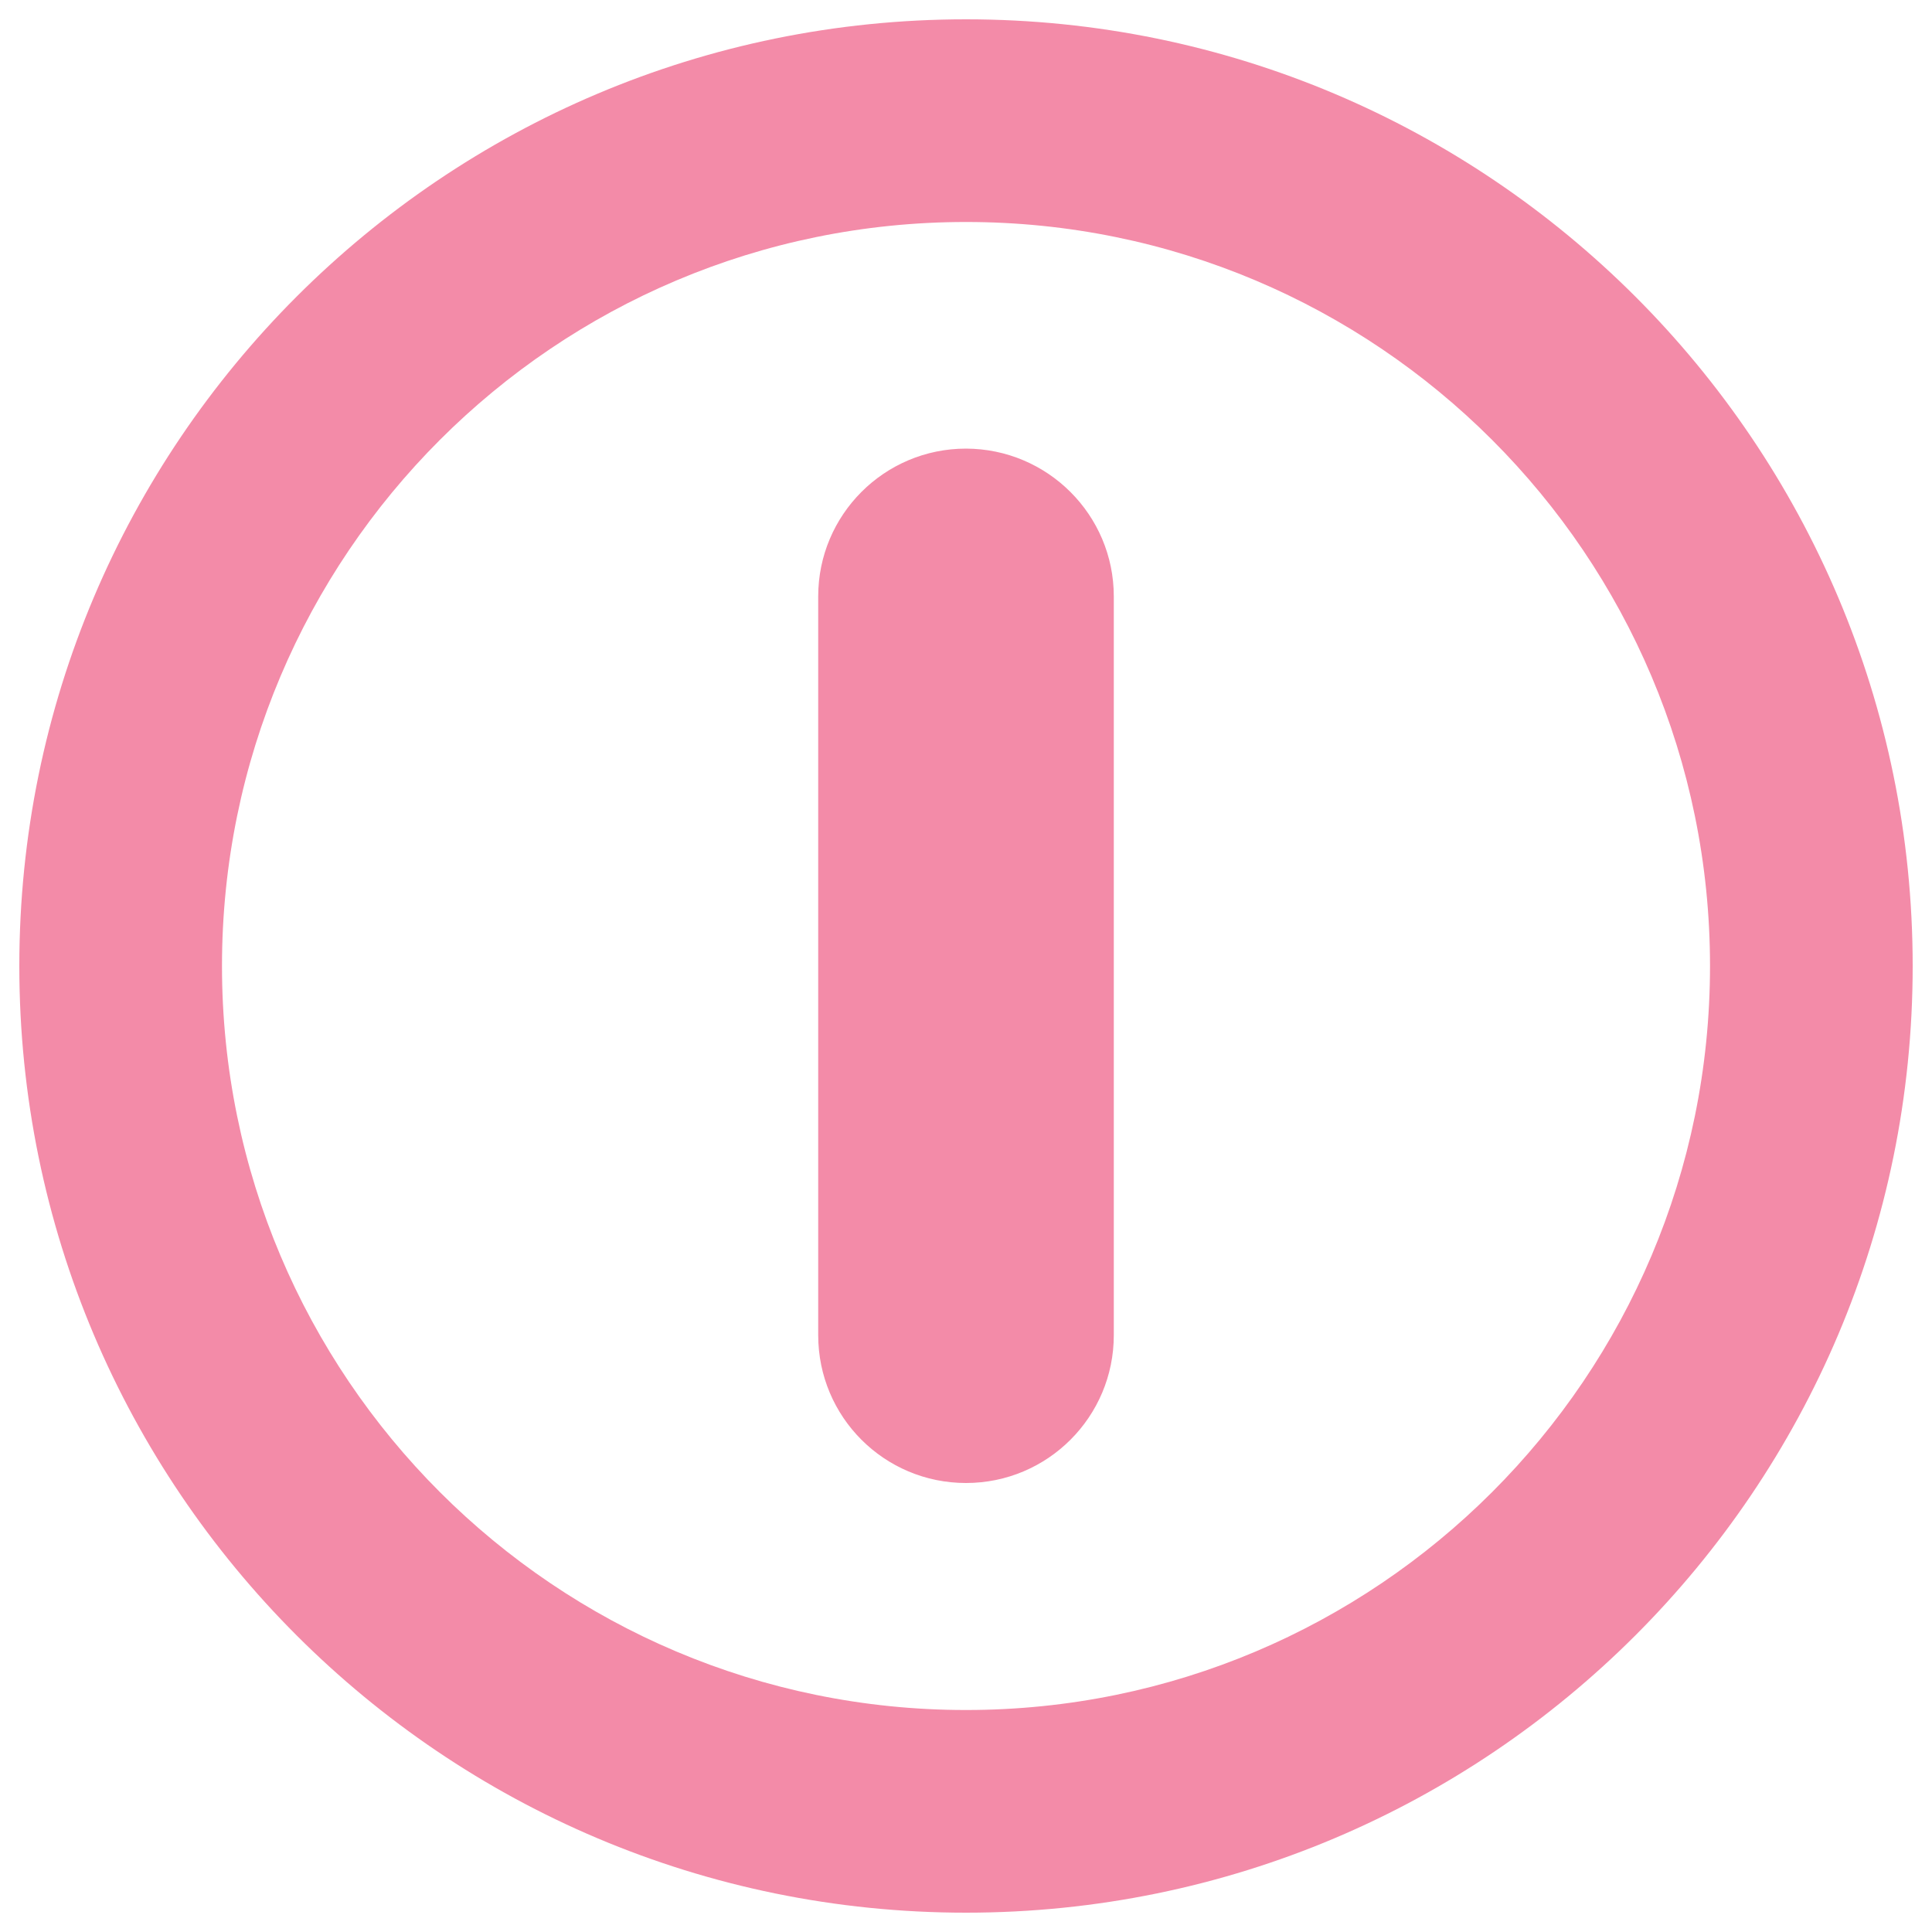
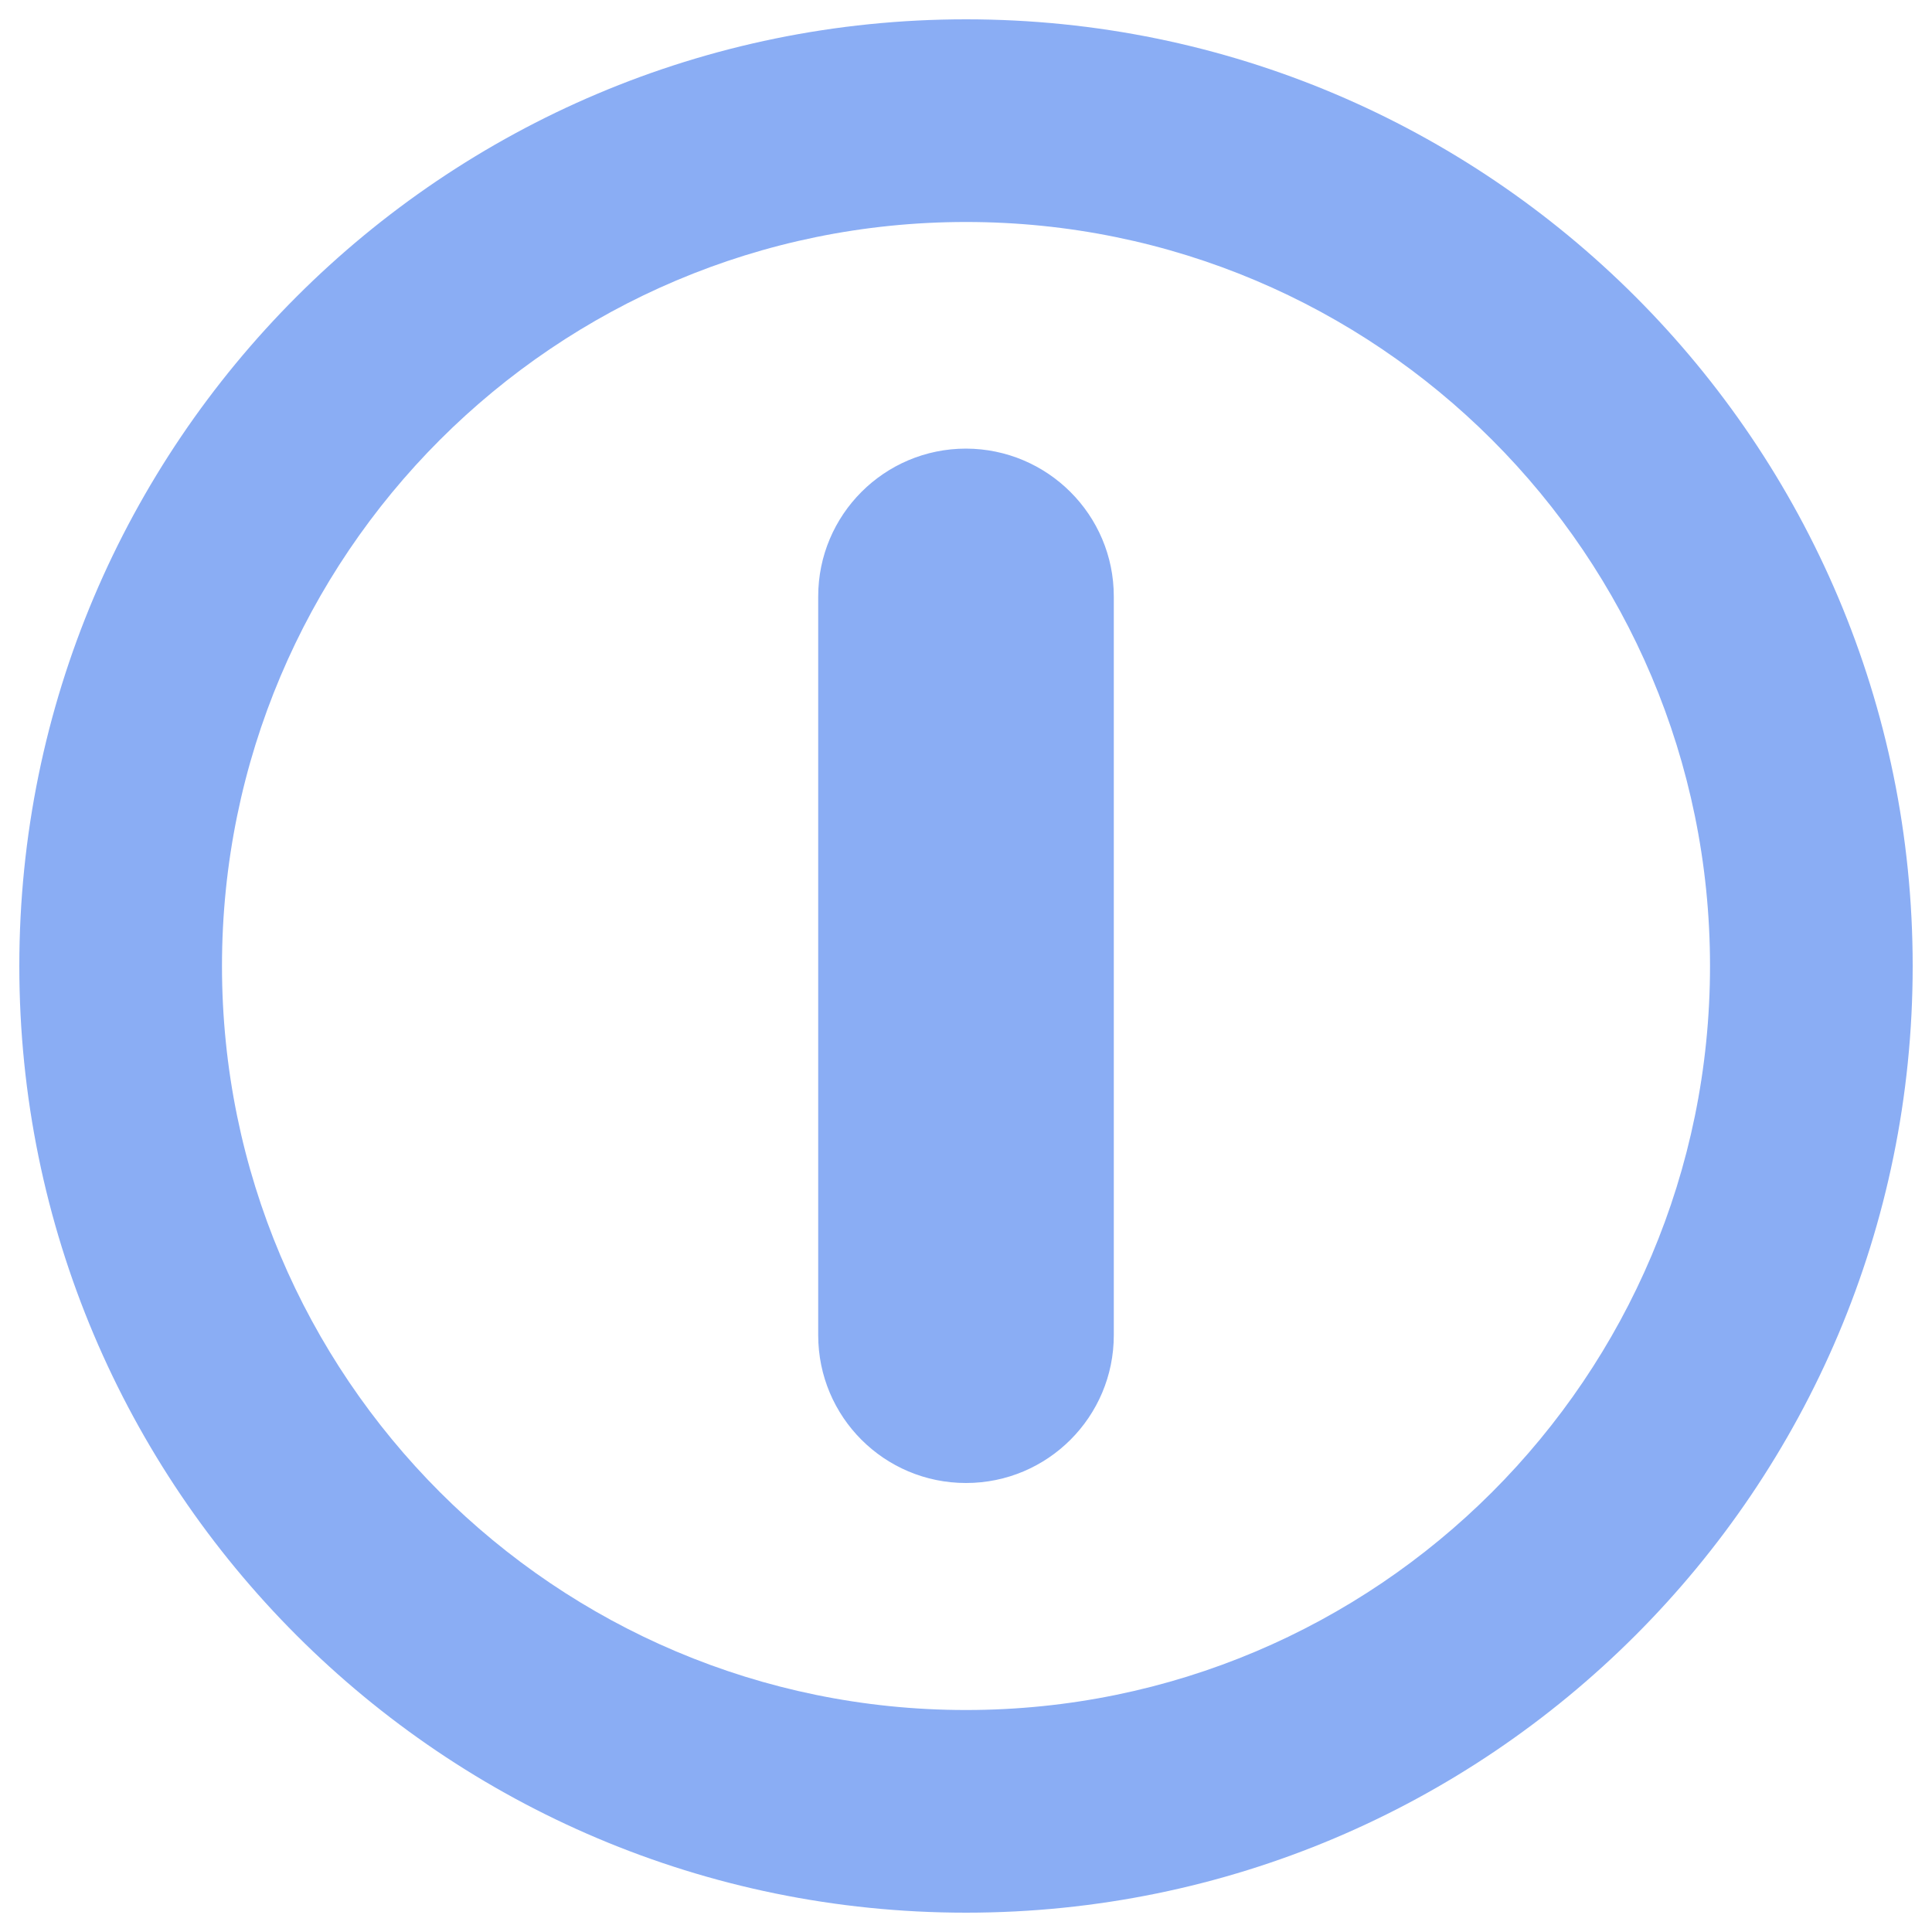
- <svg xmlns="http://www.w3.org/2000/svg" fill="#f38ba8" version="1.1" x="0px" y="0px" viewBox="0 0 1000 1000" enable-background="new 0 0 1000 1000" xml:space="preserve">
+ <svg xmlns="http://www.w3.org/2000/svg" fill="#8aadf4" version="1.1" x="0px" y="0px" viewBox="0 0 1000 1000" enable-background="new 0 0 1000 1000" xml:space="preserve">
  <g>
    <g>
      <path d="M500,10C229.4,10,10,229.4,10,500s219.4,490,490,490s490-219.4,490-490S770.6,10,500,10z M500,885.1c-212.7,0-385.1-172.4-385.1-385.1S287.3,114.9,500,114.9S885.1,287.3,885.1,500S712.7,885.1,500,885.1z M576.5,308.7v382.4c0,42.2-34.2,76.5-76.5,76.5c-42.3,0-76.5-34.2-76.5-76.5V308.7c0-42.2,34.2-76.5,76.5-76.5C542.2,232.3,576.5,266.5,576.5,308.7z" />
    </g>
    <g />
    <g />
    <g />
    <g />
    <g />
    <g />
    <g />
    <g />
    <g />
    <g />
    <g />
    <g />
    <g />
    <g />
    <g />
  </g>
</svg>
